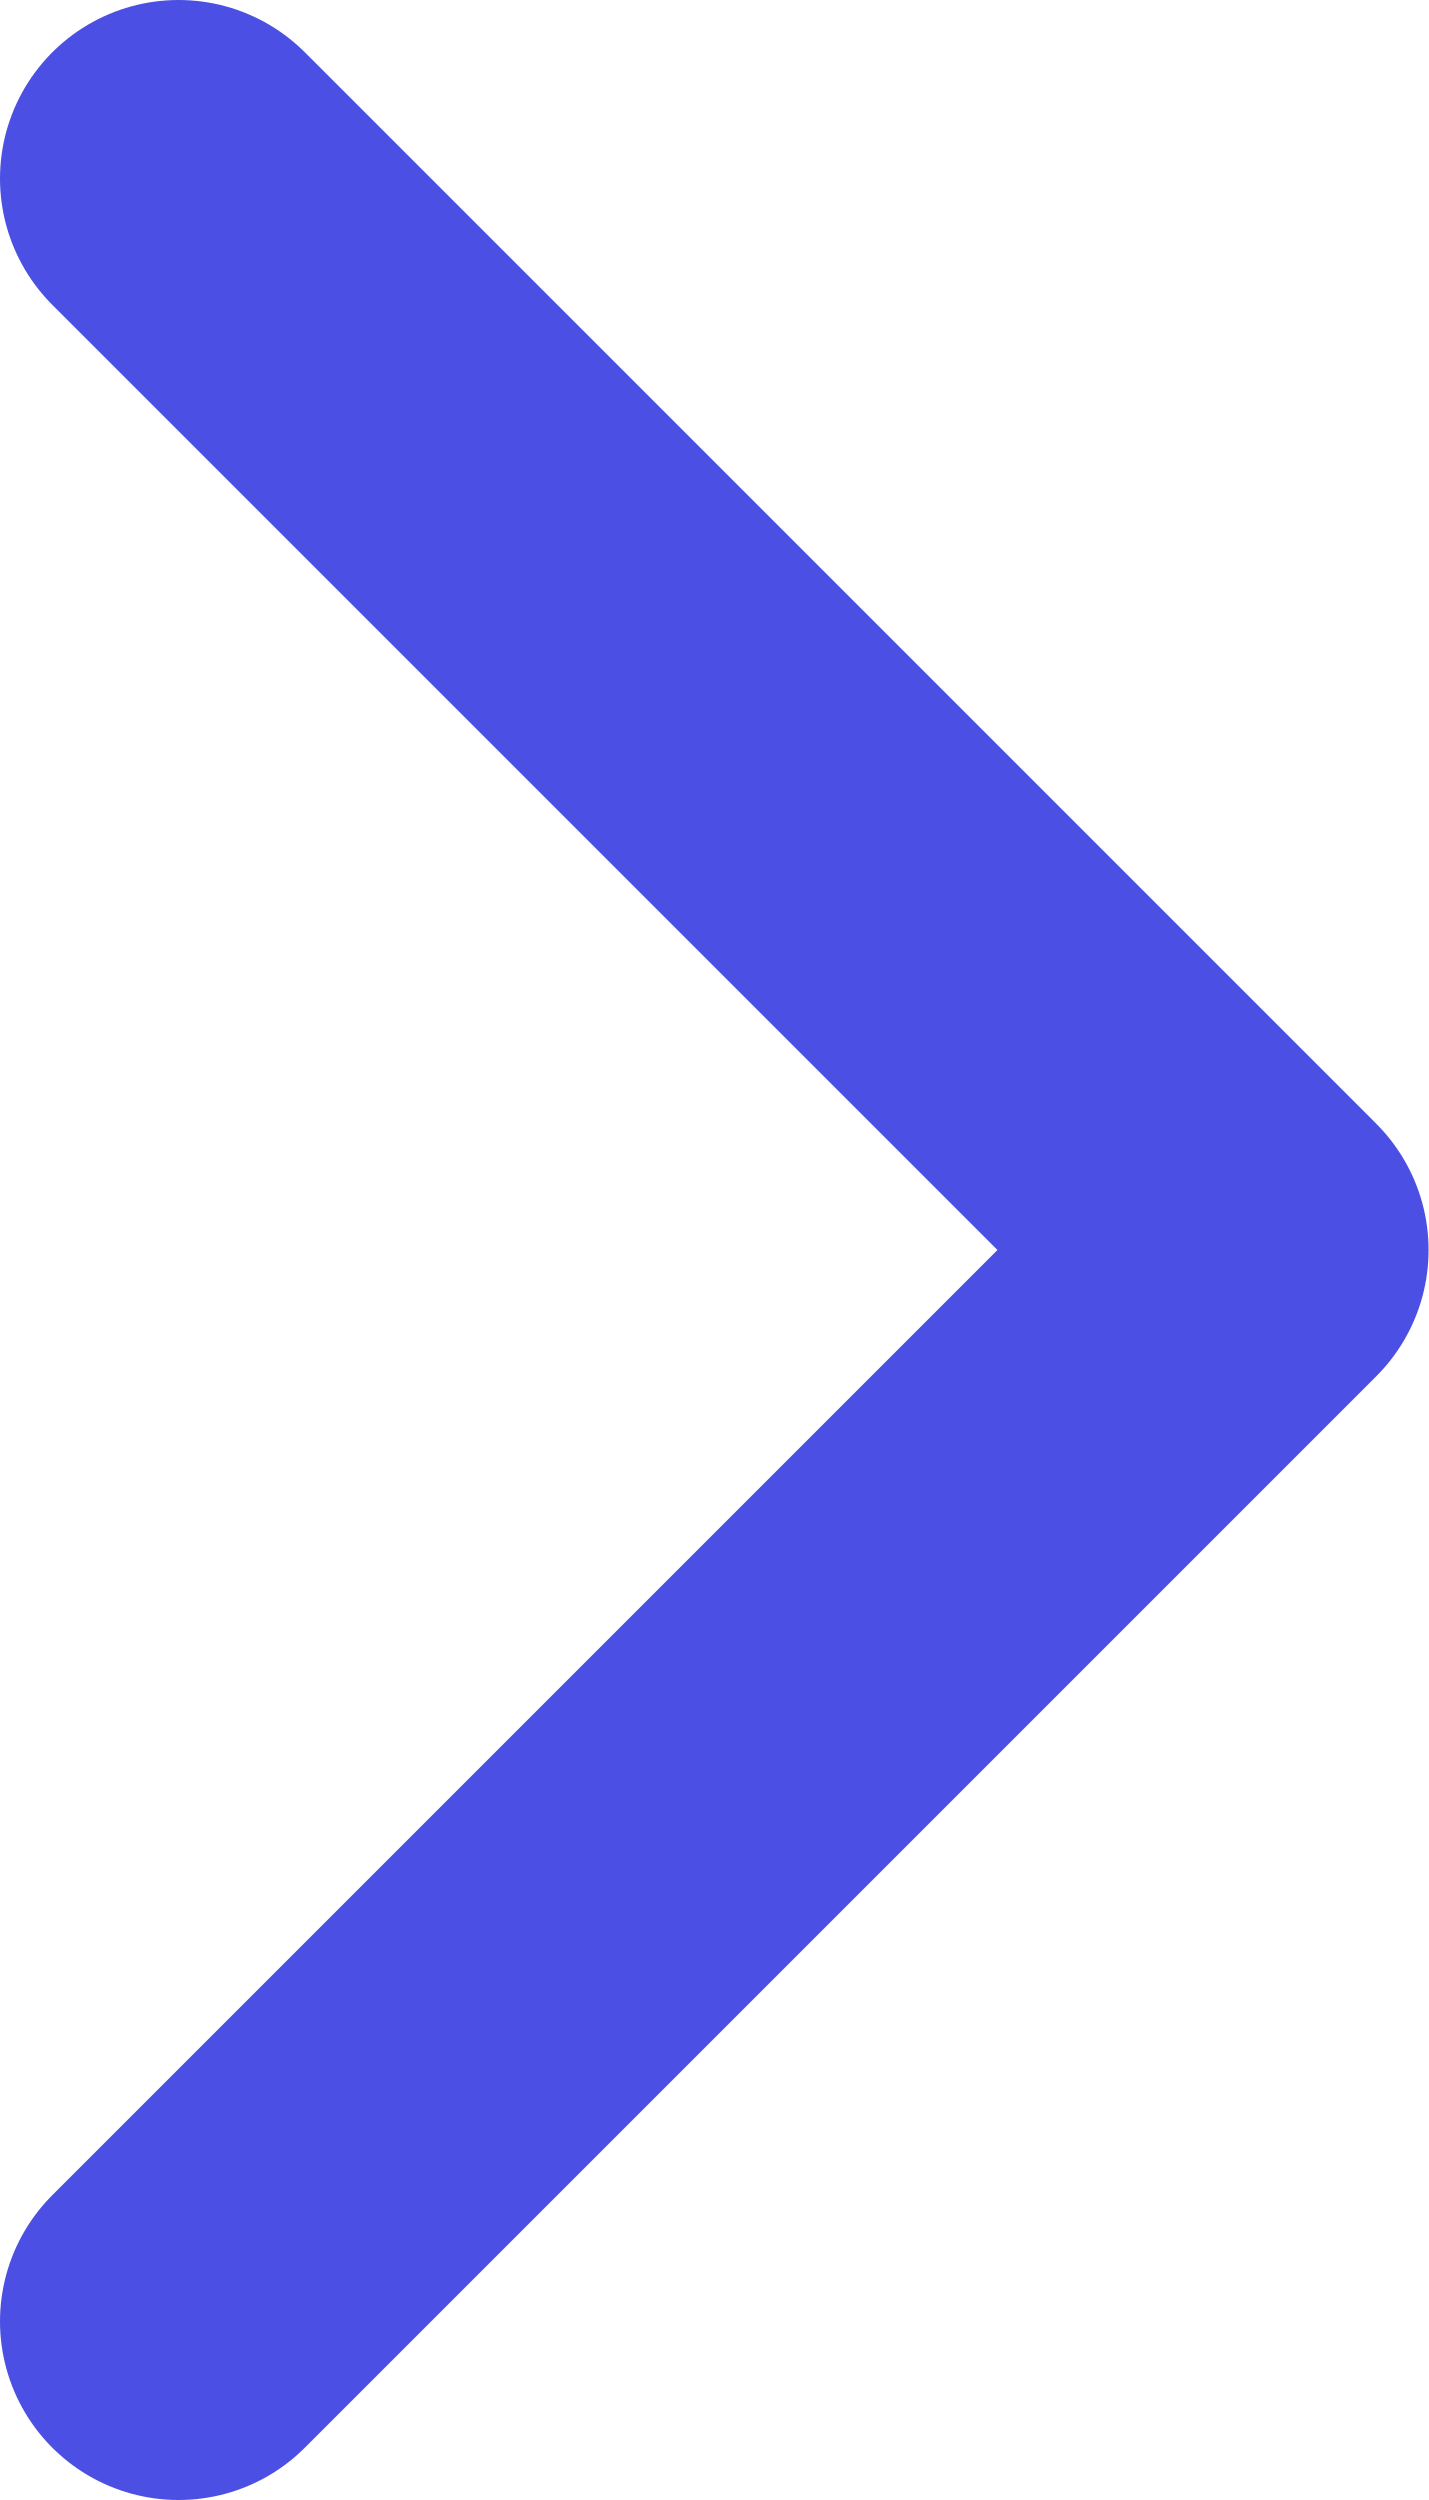
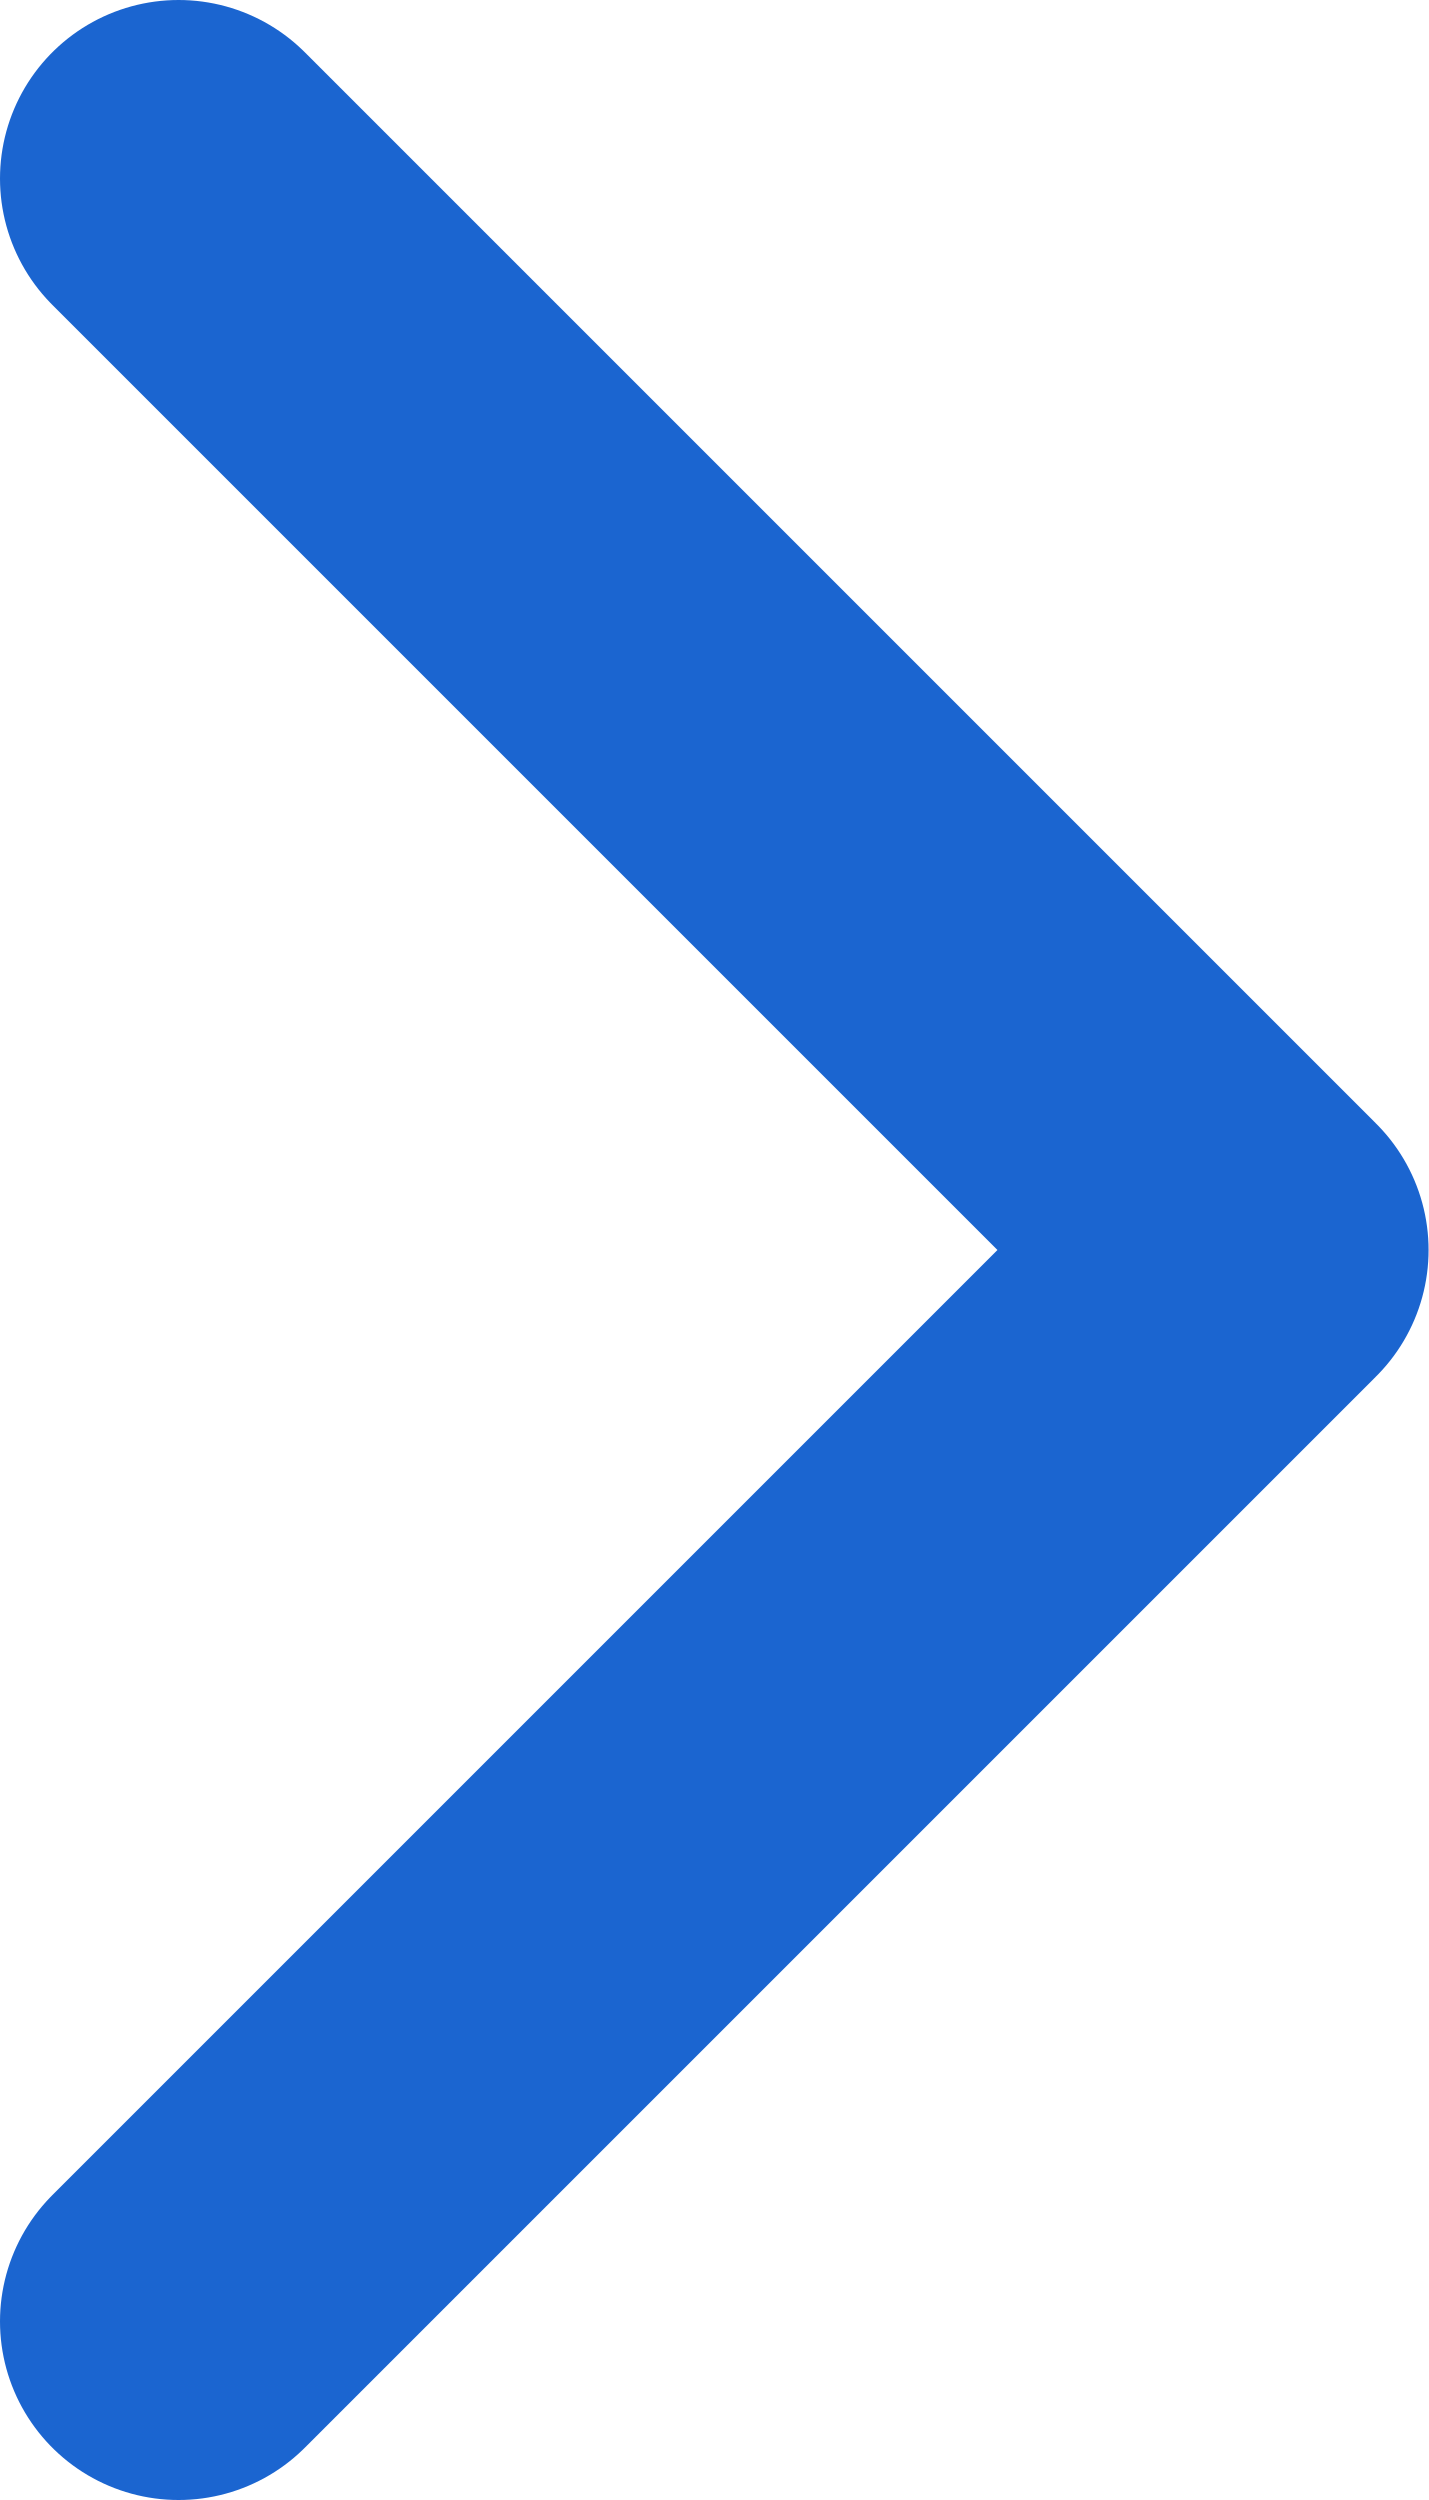
<svg xmlns="http://www.w3.org/2000/svg" width="8" height="14" viewBox="0 0 8 14" fill="none">
-   <path d="M1 13L7 7L1 1" stroke="#4B4FE3" stroke-width="2" stroke-linecap="round" stroke-linejoin="round" />
+   <path d="M1 13L7 7L1 1" stroke="#1B65D0" stroke-width="2" stroke-linecap="round" stroke-linejoin="round" />
</svg>
